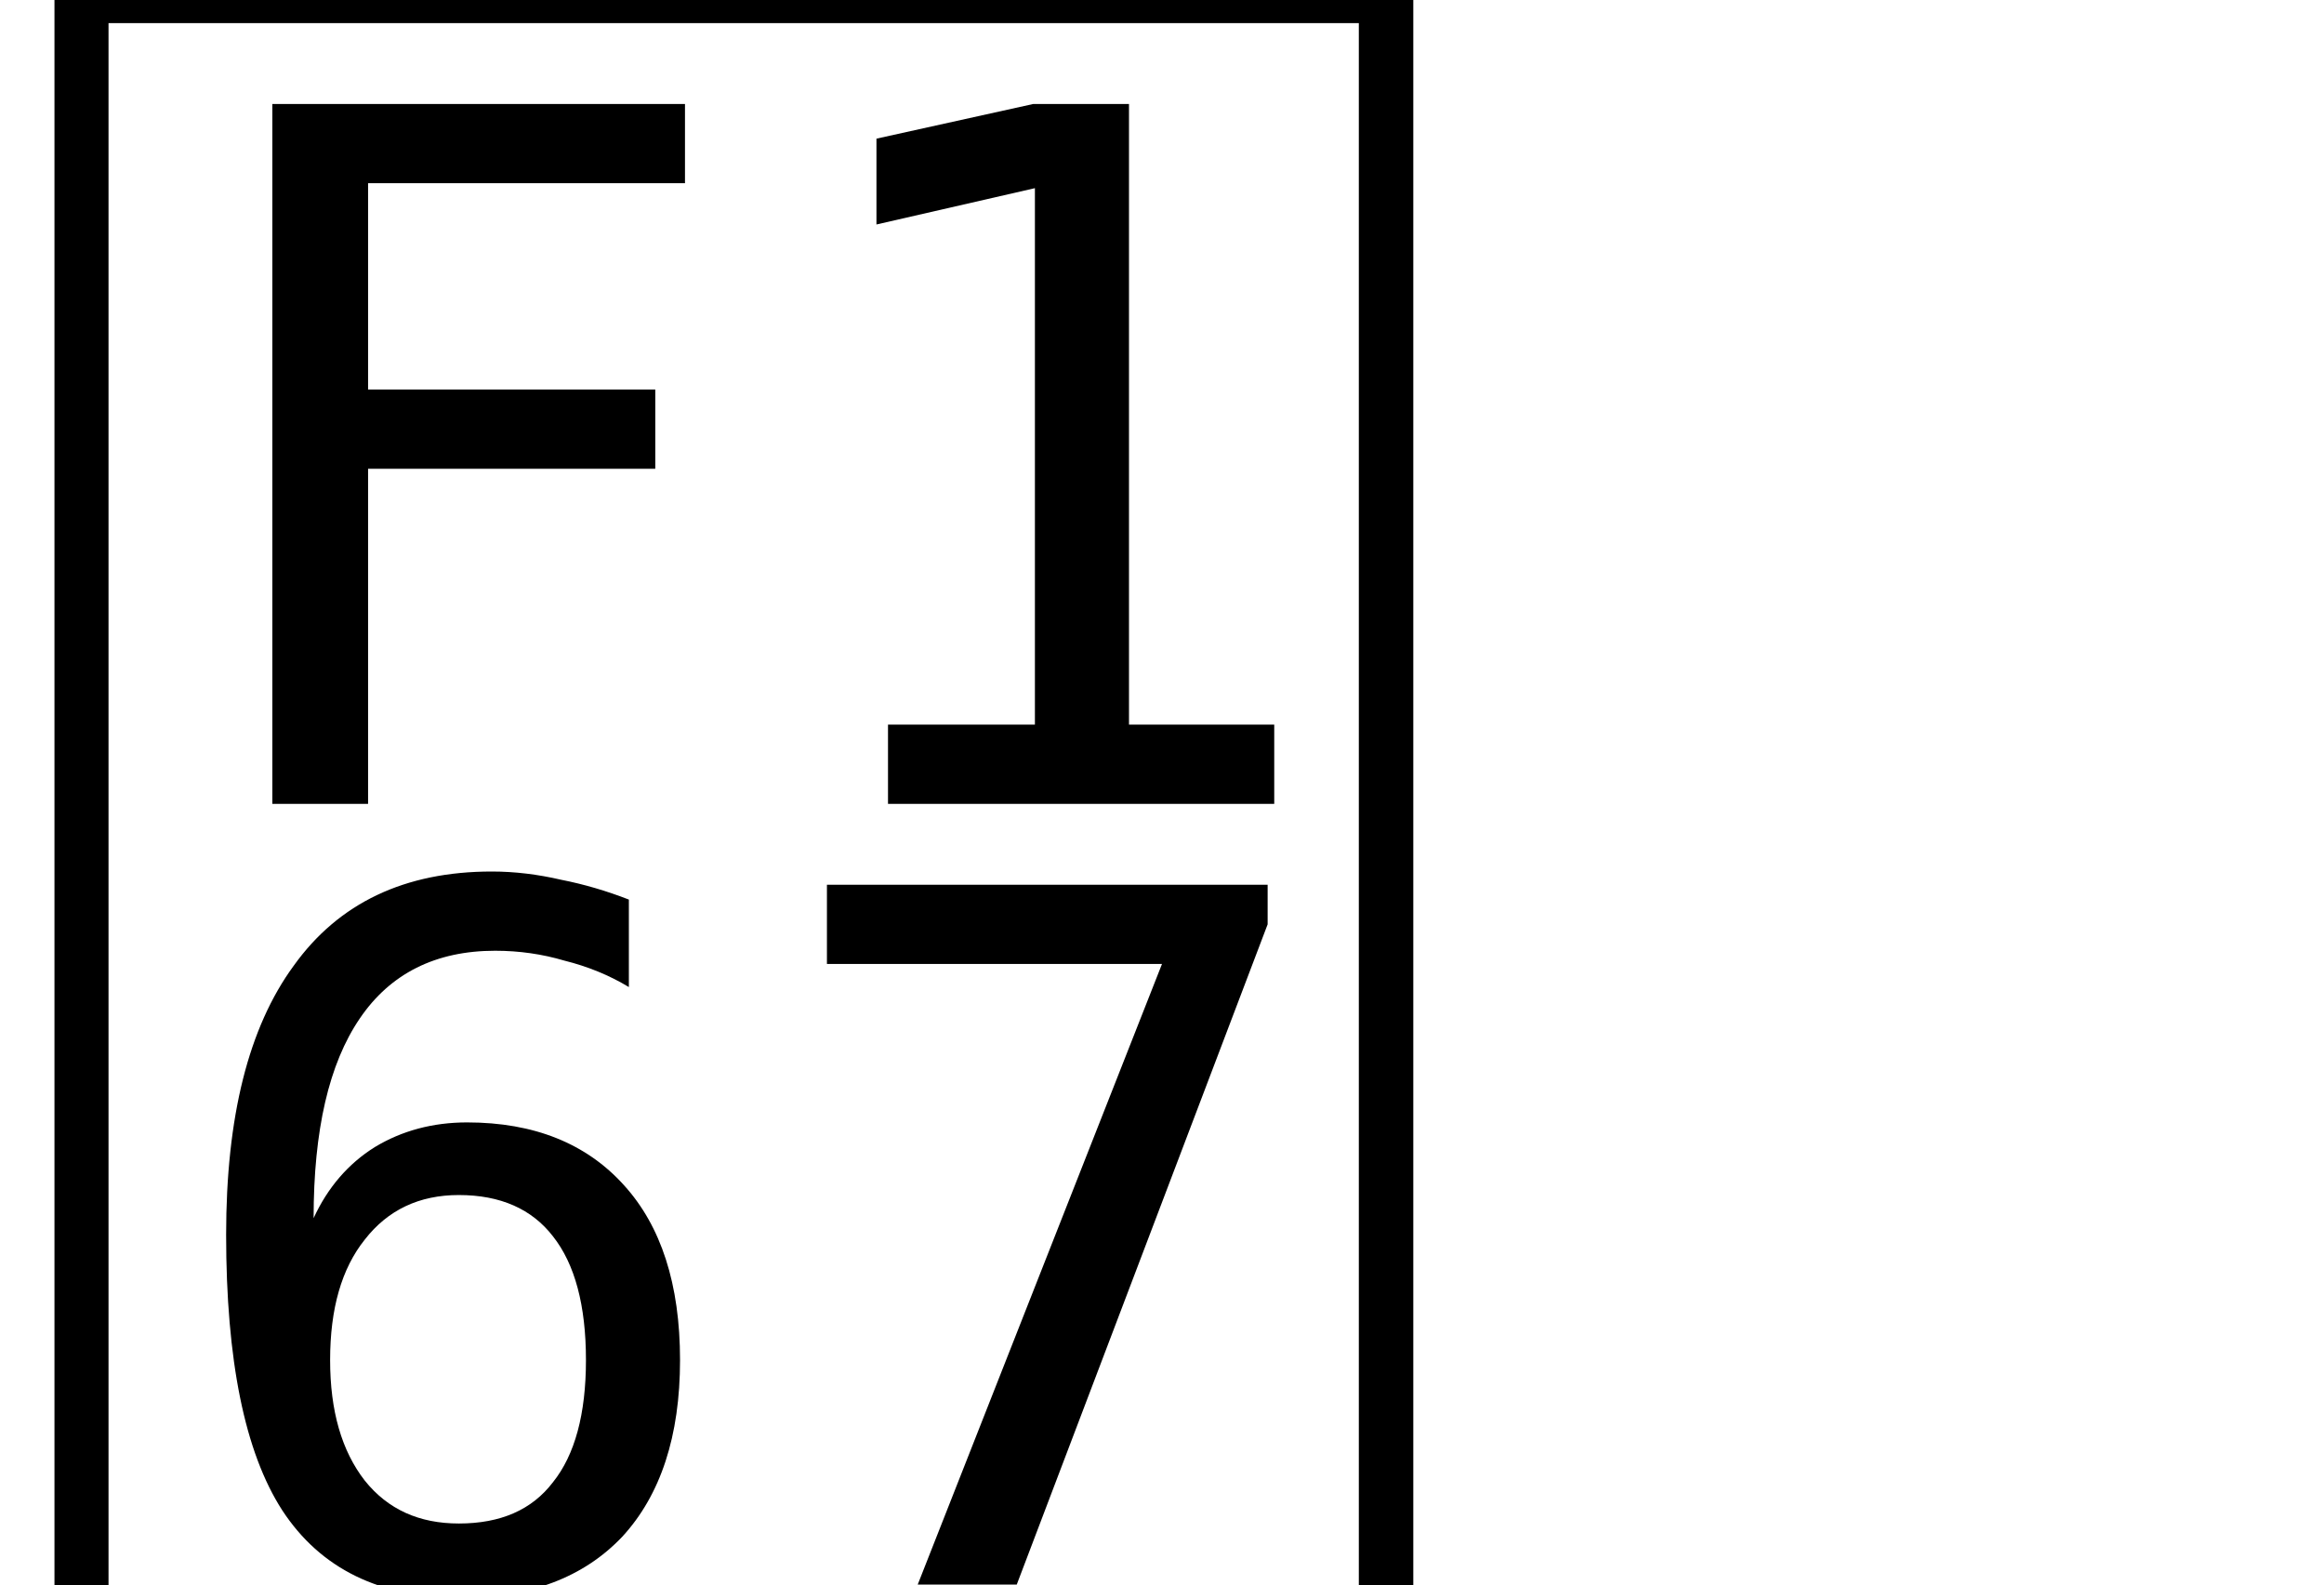
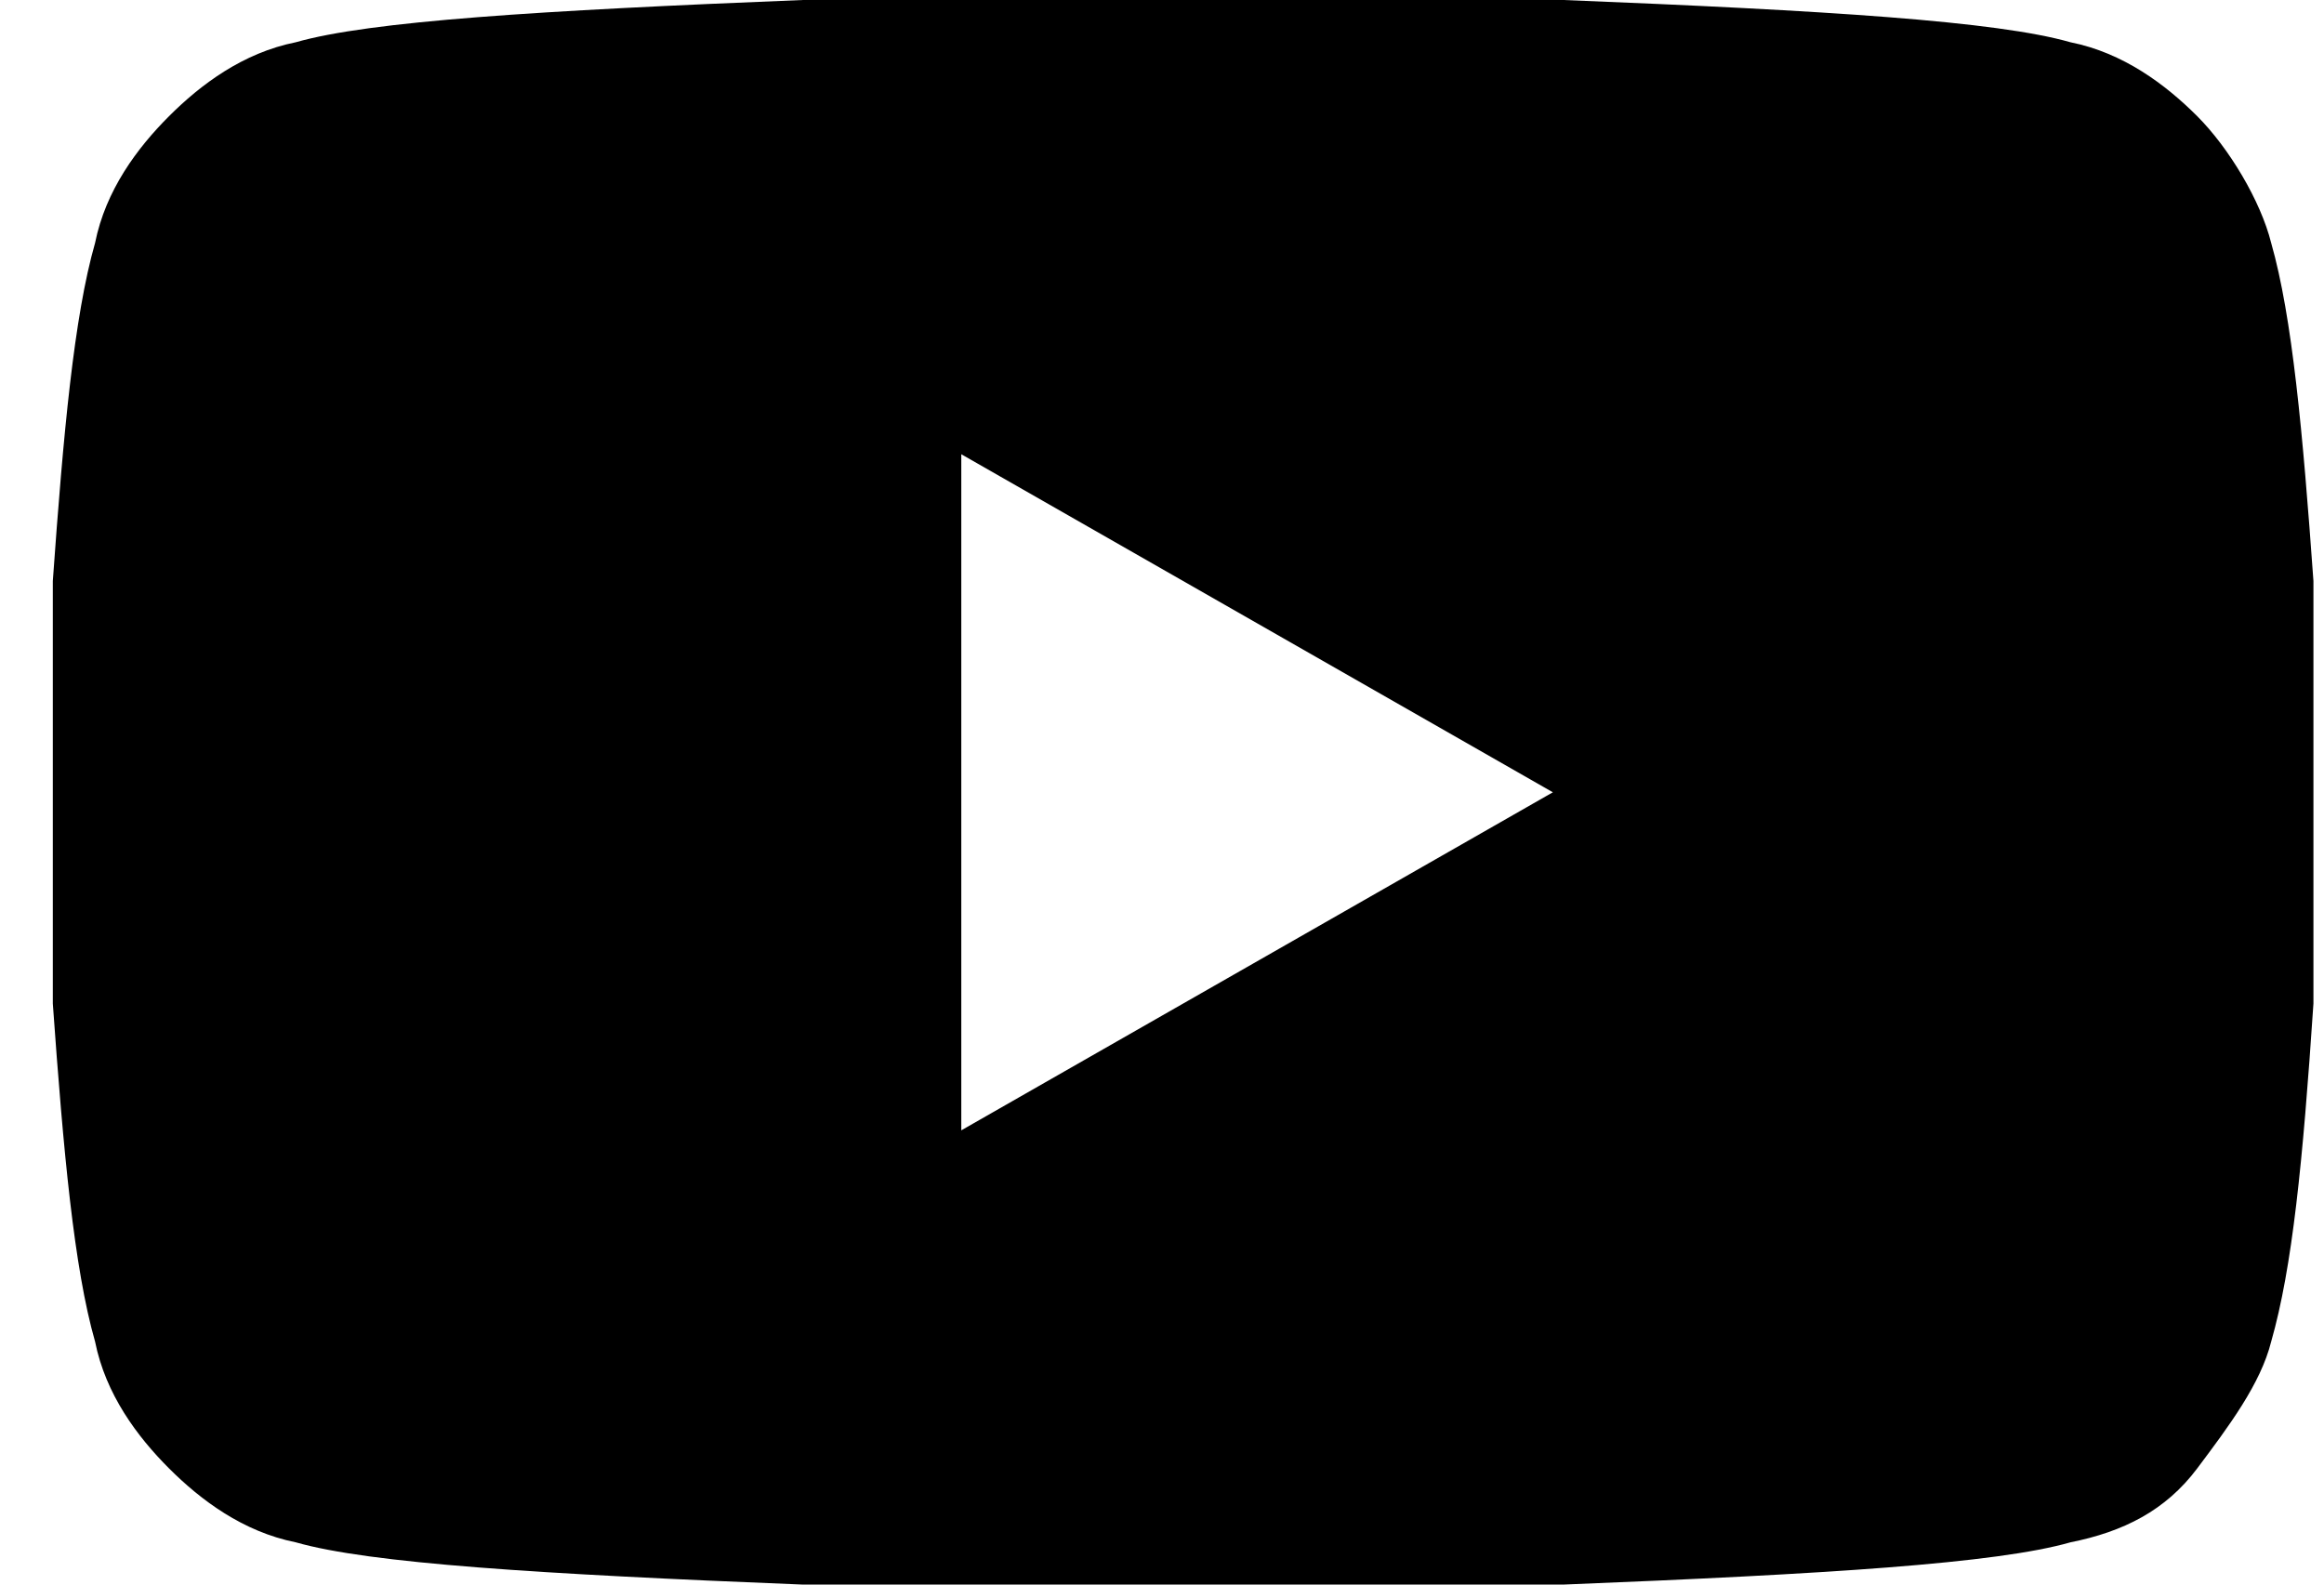
- <svg xmlns="http://www.w3.org/2000/svg" width="22px" height="15px" viewBox="0 0 22 15" version="1.1">
-   <defs />
-   <g id="Page-1" stroke="none" stroke-width="1" fill="none" fill-rule="evenodd" font-family="FontAwesome5BrandsRegular, Font Awesome 5 Brands" font-size="20" font-weight="normal">
-     <g id="Themen" transform="translate(-885, -3035)" fill="#000000">
+ <svg xmlns="http://www.w3.org/2000/svg" version="1.1" id="Layer_1" x="0px" y="0px" viewBox="0 0 22 15" style="enable-background:new 0 0 22 15;" xml:space="preserve">
+   <style type="text/css">
+ 	.st0{enable-background:new    ;}
+ </style>
+   <g id="Page-1">
+     <g id="Themen" transform="translate(-885, -3035)">
      <g id="Group-5" transform="translate(33, 2697)">
-         <text id="">
-           <tspan x="852" y="353"></tspan>
-         </text>
+         <g class="st0">
+           <path d="M873.5,340.3c0.2,0.7,0.3,1.8,0.4,3.2l0,2l0,2c-0.1,1.5-0.2,2.5-0.4,3.2c-0.1,0.4-0.4,0.8-0.7,1.2s-0.7,0.6-1.2,0.7      c-0.7,0.2-2.3,0.3-4.8,0.4l-3.6,0l-3.6,0c-2.5-0.1-4.1-0.2-4.8-0.4c-0.5-0.1-0.9-0.4-1.2-0.7s-0.6-0.7-0.7-1.2      c-0.2-0.7-0.3-1.8-0.4-3.2l0-2c0-0.6,0-1.2,0-2c0.1-1.4,0.2-2.5,0.4-3.2c0.1-0.5,0.4-0.9,0.7-1.2s0.7-0.6,1.2-0.7      c0.7-0.2,2.3-0.3,4.8-0.4l3.6,0l3.6,0c2.5,0.1,4.1,0.2,4.8,0.4c0.5,0.1,0.9,0.4,1.2,0.7S873.4,339.9,873.5,340.3z M861.1,348.7      l5.6-3.2l-5.6-3.2V348.7z" />
+         </g>
      </g>
    </g>
  </g>
</svg>
